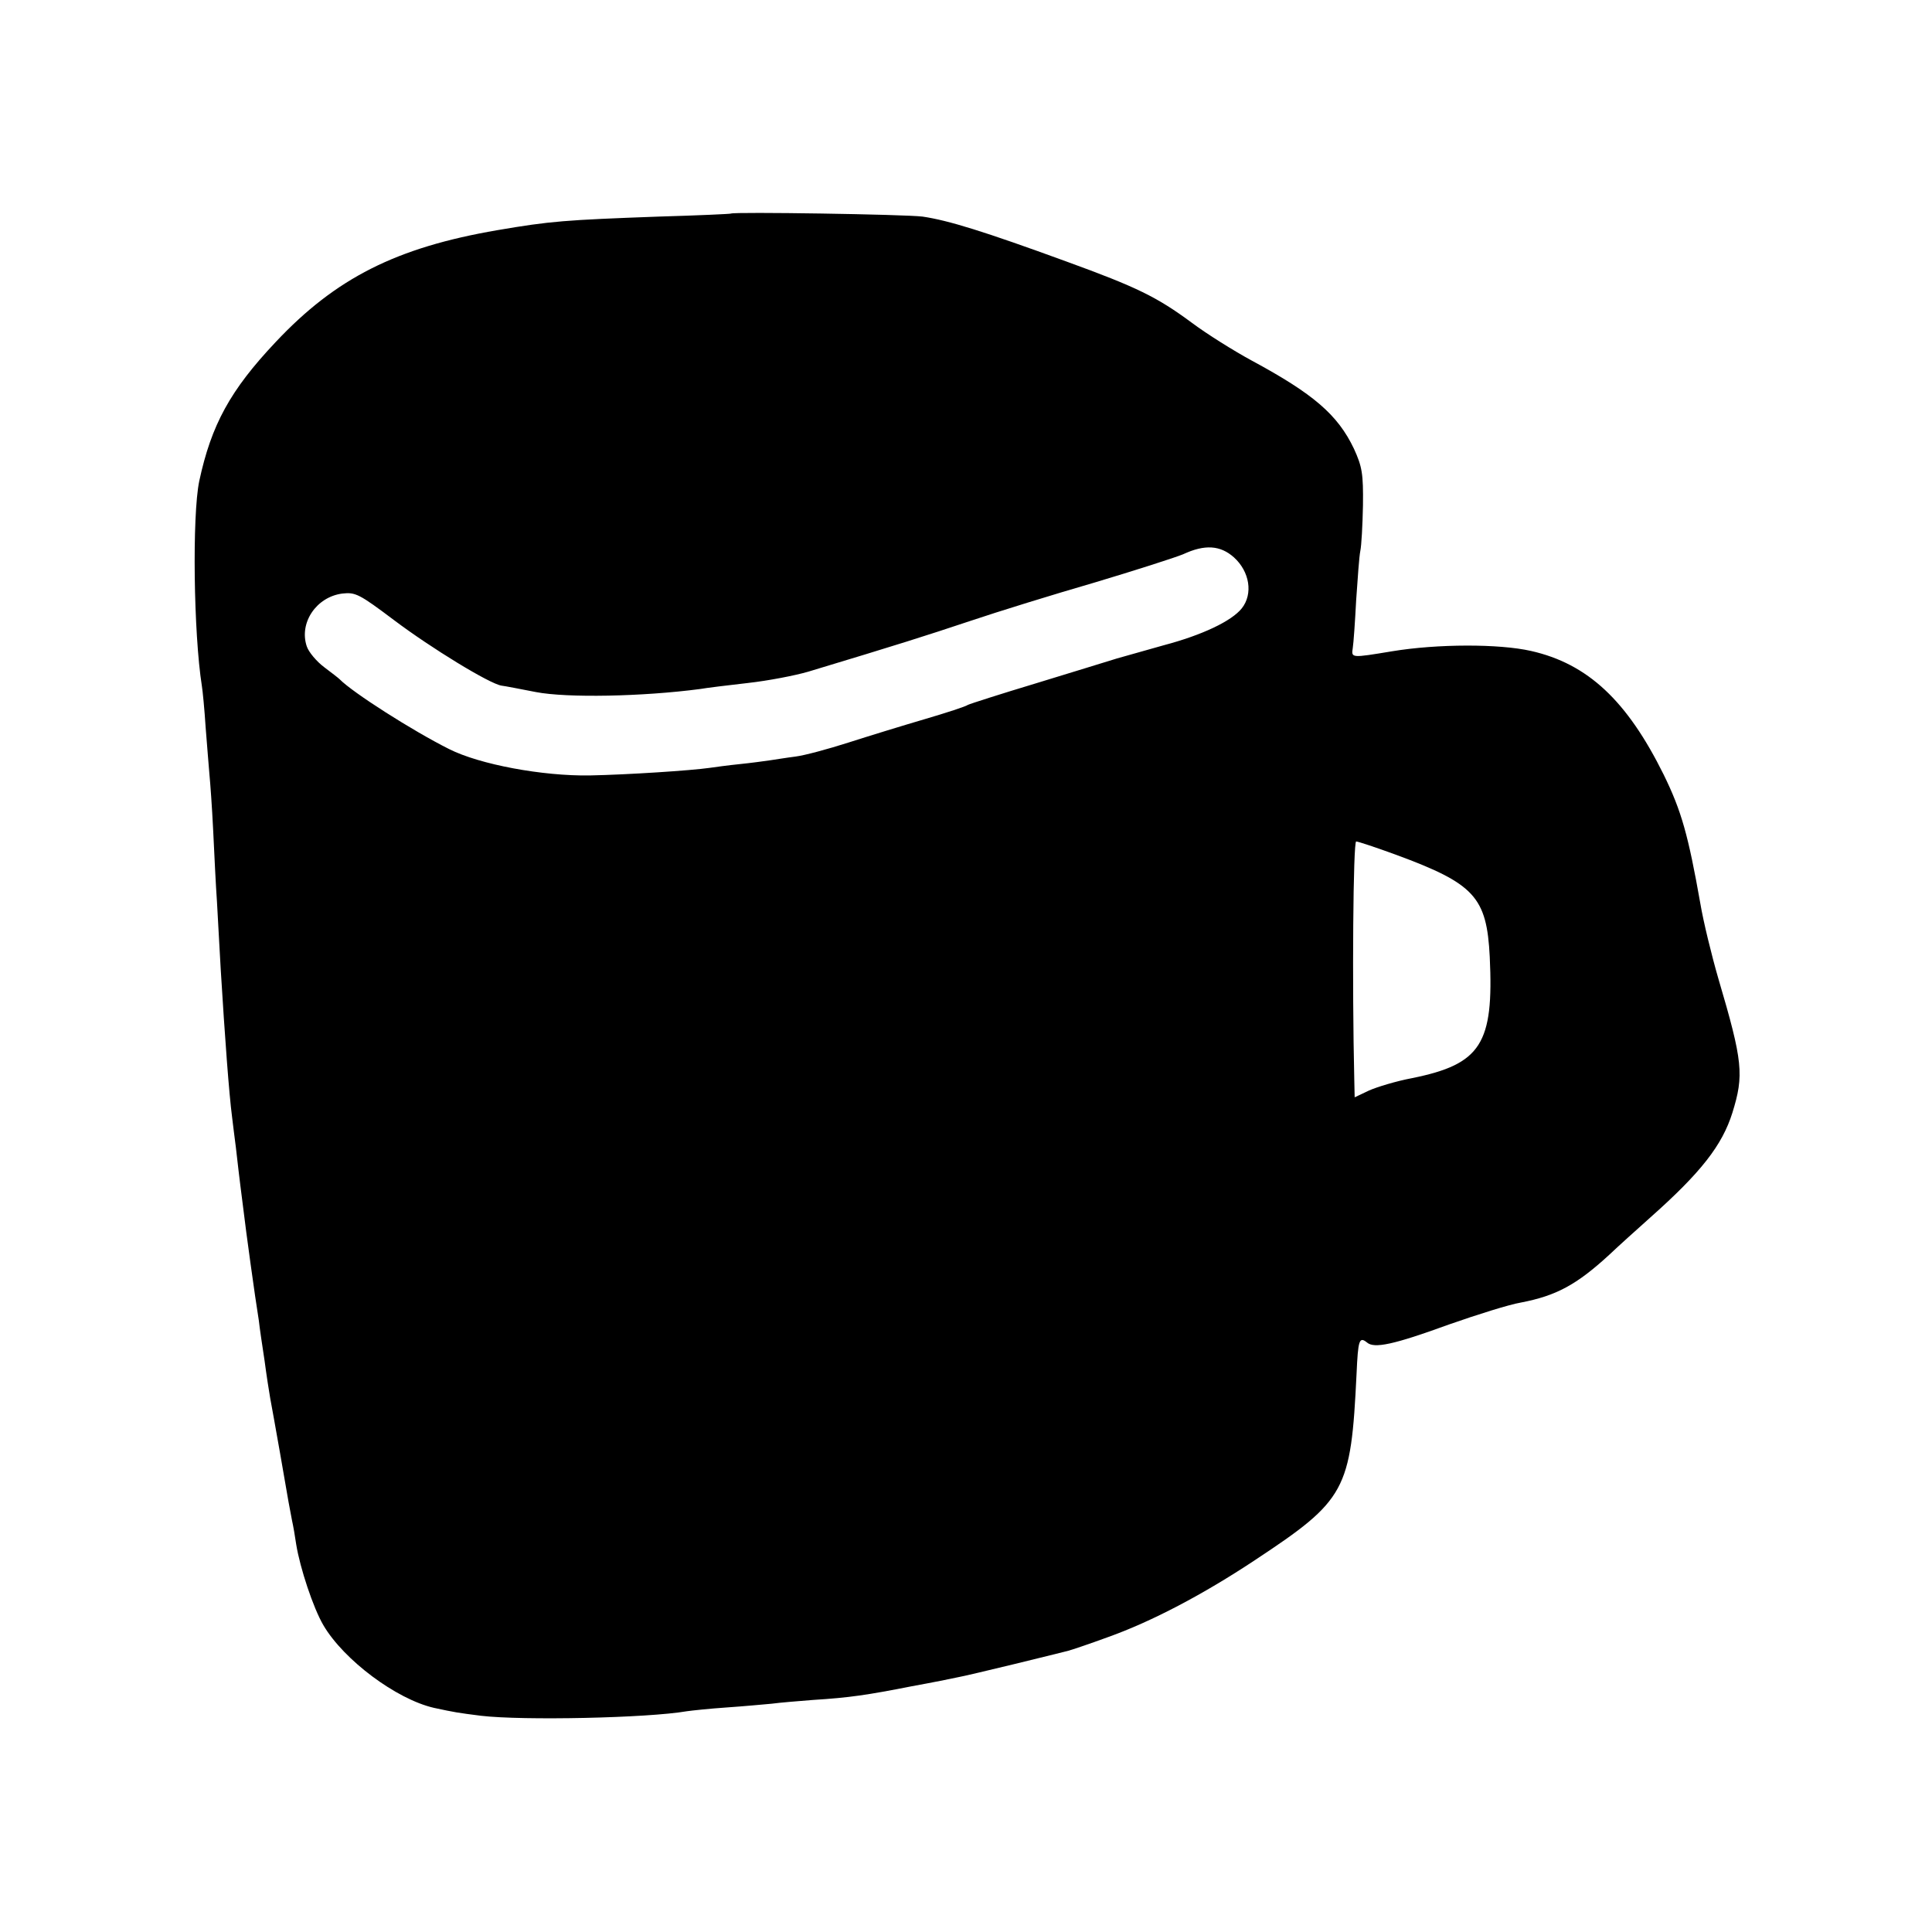
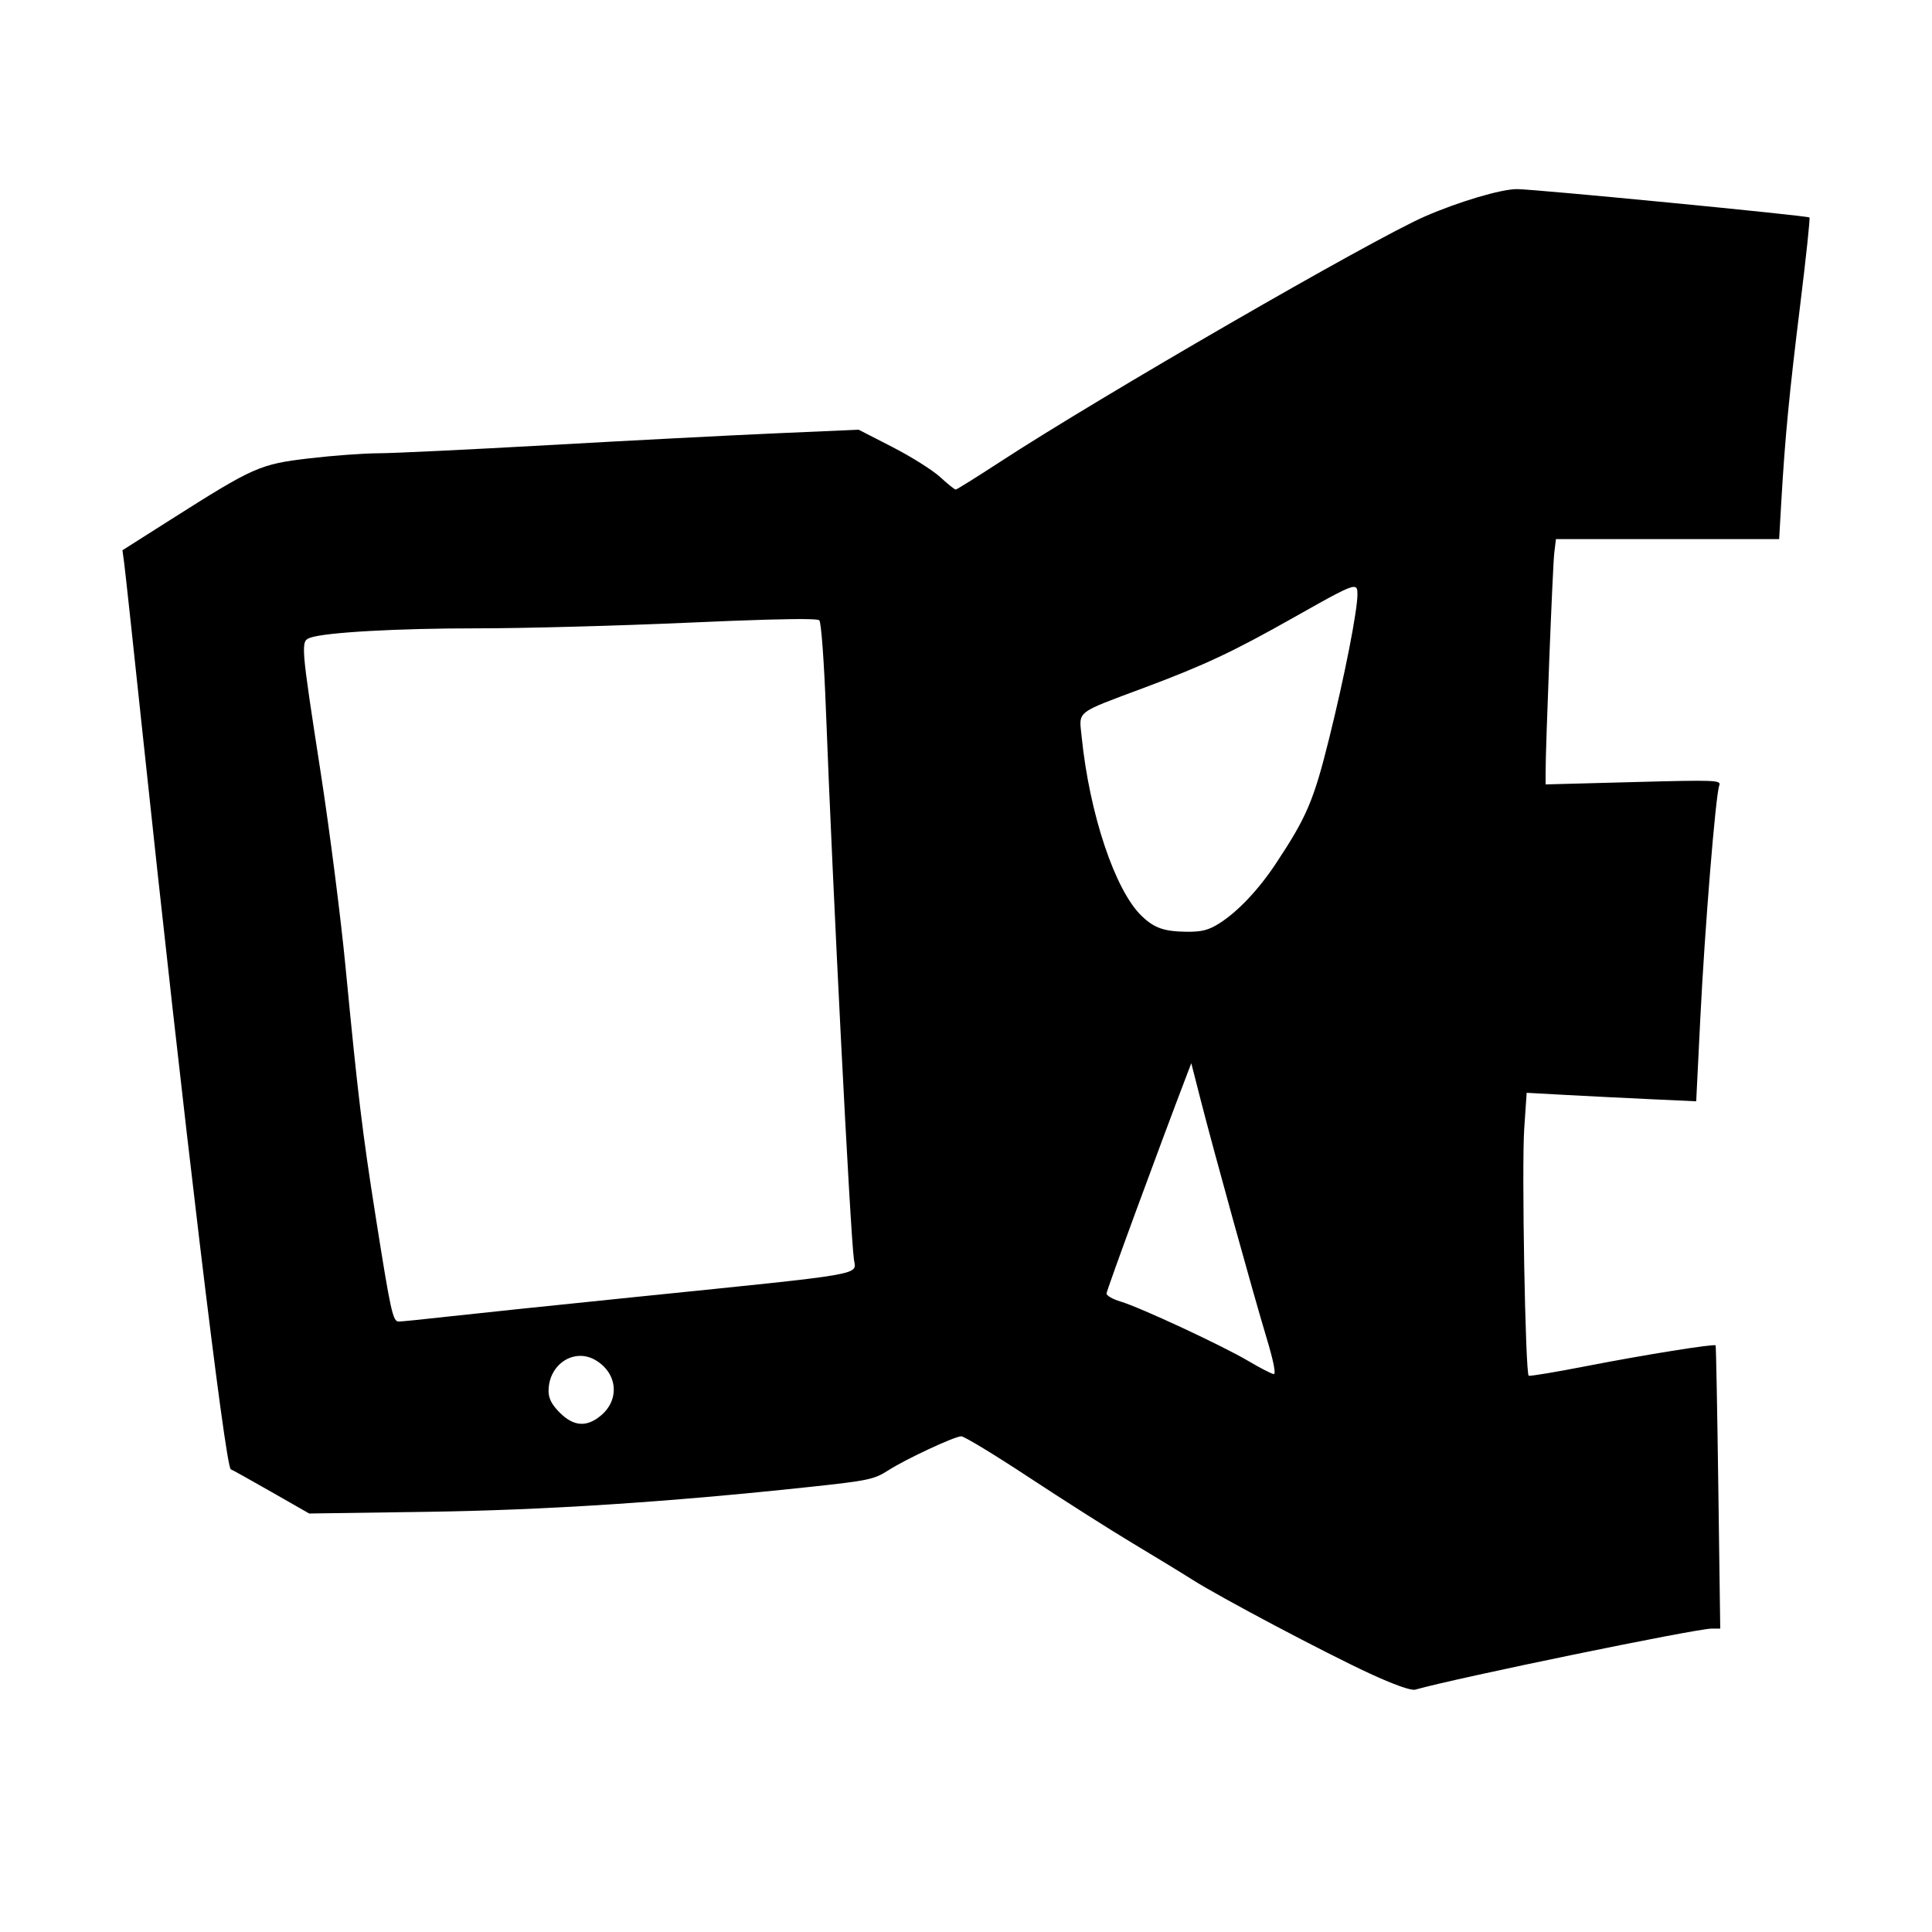
- <svg xmlns="http://www.w3.org/2000/svg" version="1.0" width="512pt" height="512pt" viewBox="0 0 512 512" preserveAspectRatio="xMidYMid meet">
-   <g transform="translate(0,512) scale(0.1,-0.1)" fill="#000000" stroke="none">
-     <path d="M1937 4554 c-1 -1 -87 -5 -192 -8 -247 -9 -287 -12 -427 -36 -268 -46 -428 -127 -587 -296 -121 -128 -171 -220 -203 -369 -19 -92 -15 -404 7 -543 2 -12 7 -62 10 -110 4 -48 8 -103 10 -124 2 -20 7 -87 10 -150 3 -62 7 -147 10 -188 2 -41 7 -122 10 -180 11 -180 22 -329 30 -390 2 -19 7 -55 10 -80 11 -97 14 -117 20 -165 6 -52 31 -234 41 -295 2 -19 9 -66 15 -105 5 -38 12 -83 15 -100 3 -16 15 -82 26 -145 24 -140 26 -149 32 -180 3 -13 8 -42 11 -63 10 -62 45 -168 72 -214 54 -92 193 -196 293 -219 56 -12 62 -13 125 -21 111 -13 441 -6 545 12 14 2 61 7 105 10 44 3 98 8 120 10 22 3 72 7 110 10 96 6 143 13 260 36 55 10 110 21 123 24 12 2 80 18 150 35 70 17 134 33 142 35 8 2 56 18 105 36 118 42 254 114 390 204 242 160 255 184 270 494 4 90 7 100 28 83 19 -16 69 -6 217 48 74 26 160 53 190 58 94 18 148 47 235 127 22 21 71 65 109 99 134 119 190 191 217 277 31 100 28 135 -37 355 -18 62 -40 152 -48 200 -32 181 -50 245 -97 341 -97 196 -201 294 -352 328 -84 19 -247 19 -368 -1 -109 -18 -108 -18 -104 9 2 12 6 69 9 127 4 58 8 116 11 130 3 14 6 68 7 121 1 83 -2 102 -24 150 -43 90 -107 145 -270 233 -48 26 -120 71 -160 101 -92 68 -145 94 -332 162 -219 80 -313 109 -381 119 -47 6 -501 13 -508 8z m1333 -911 c42 -38 51 -97 21 -135 -27 -34 -105 -71 -207 -98 -43 -12 -99 -28 -124 -35 -25 -8 -121 -37 -215 -66 -93 -28 -174 -54 -180 -57 -5 -4 -57 -21 -115 -38 -58 -17 -149 -45 -202 -62 -53 -17 -116 -34 -140 -37 -24 -3 -54 -8 -68 -10 -14 -2 -50 -7 -80 -10 -30 -3 -66 -8 -80 -10 -49 -7 -216 -18 -317 -20 -125 -2 -292 29 -373 70 -96 48 -256 150 -290 185 -3 3 -21 17 -41 32 -20 15 -41 40 -46 55 -21 62 25 131 94 140 35 4 45 -1 138 -71 97 -73 252 -168 284 -173 9 -1 50 -9 91 -17 83 -16 283 -12 435 8 17 3 74 10 127 16 54 6 126 20 160 30 242 73 308 94 428 134 74 25 223 71 330 102 107 32 213 66 235 75 58 27 99 24 135 -8z m429 -788 c209 -77 241 -112 249 -271 11 -230 -23 -284 -205 -321 -43 -8 -95 -24 -115 -33 l-38 -18 -1 46 c-6 255 -3 632 5 632 5 0 53 -16 105 -35z" />
-   </g>
+ <svg xmlns="http://www.w3.org/2000/svg" xml:space="preserve" width="512pt" height="512pt" preserveAspectRatio="xMidYMid" version="1.0" viewBox="0 0 512 512">
+   <path d="M401.997 50.115c-4.199.006-15.343 3.31-24.326 7.215-13.901 6.04-86.046 47.718-112.693 65.102-6.16 4.019-11.431 7.307-11.714 7.307-.282 0-2.133-1.49-4.111-3.31-1.979-1.82-7.65-5.39-12.601-7.932l-9.004-4.621-22.057.965c-12.13.53-39.183 1.934-60.116 3.117s-41.21 2.156-45.06 2.162c-3.849.006-12.11.613-18.356 1.348-13.097 1.542-14.633 2.22-36.711 16.231l-12.796 8.12.475 3.553c.262 1.954 2.457 22.255 4.877 45.113 10.63 100.401 21.898 194.397 23.362 194.896.359.122 5.18 2.808 10.714 5.969l10.062 5.745 31.06-.444c31.406-.45 64.11-2.58 101.832-6.627 15.291-1.641 16.825-1.966 20.56-4.363 4.64-2.977 17.358-8.918 19.331-9.03.732-.041 8.81 4.856 17.954 10.884 9.143 6.027 21.545 13.906 27.56 17.507s13.102 7.926 15.75 9.61c7.282 4.636 35.22 19.417 46.933 24.834 6.47 2.992 11.033 4.614 12.124 4.306 11.331-3.188 74.445-16.179 78.605-16.179h2.23l-.51-37.404c-.279-20.572-.6-37.516-.712-37.654-.374-.46-19.039 2.533-34.116 5.471-8.18 1.594-15.12 2.752-15.419 2.574-.893-.53-1.884-55.282-1.186-65.521l.644-9.456 10.168.558c5.592.306 15.702.813 22.465 1.126l12.295.569 1.1-22.18c1.176-23.702 4.052-59.026 5.011-61.524.545-1.421-.842-1.476-22.716-.894l-23.299.62-.008-2.978c-.018-6.649 1.878-54.862 2.294-58.318l.447-3.719h59.151l.596-10.28c.973-16.754 2.08-28.243 5.02-52.062 1.528-12.394 2.618-22.693 2.42-22.887-.504-.493-73.02-7.525-77.529-7.52zM358.74 155.54c.94-.027.995.734.995 1.984 0 4.346-3.396 21.646-7.485 38.125-4.092 16.492-5.946 20.854-14.086 33.14-4.646 7.013-10.134 12.82-15.047 15.922-2.84 1.792-4.655 2.256-8.643 2.213-5.973-.066-8.558-.968-11.889-4.151-7.067-6.753-13.85-26.994-15.94-47.561-.707-6.958-1.862-6.06 16.65-12.984 15.944-5.965 23.406-9.47 39.56-18.59 10.303-5.816 14.32-8.052 15.885-8.098m-144.084 8.555c1.503.049 2.322.148 2.47.297.506.505 1.263 10.825 1.763 24.018 1.776 46.94 6.434 138.33 7.408 145.338.592 4.263 4.186 3.64-57.299 9.91-21.414 2.182-44.131 4.554-50.485 5.268s-12.128 1.297-12.833 1.297c-1.58 0-2.124-2.48-6.154-27.998-3.49-22.095-4.694-32.09-7.965-66.058-1.25-12.993-4.193-36.026-6.538-51.184-5.322-34.41-5.372-35.034-2.866-35.961 3.874-1.433 23.103-2.518 44.407-2.506 12.03.007 37.13-.667 55.776-1.498 17.151-.765 27.808-1.07 32.316-.923m101.048 117.669 2.429 9.511c3.476 13.616 13.969 51.525 17.466 63.104 1.874 6.203 2.6 9.815 1.962 9.768-.557-.042-3.571-1.593-6.699-3.446-6.897-4.085-28.758-14.26-33.904-15.78-2.045-.605-3.718-1.563-3.718-2.128 0-.795 13.81-38.385 21.337-58.08zm-162.253 77.562c1.428-.063 2.911.278 4.327 1.102 5.838 3.4 6.555 10.423 1.499 14.677-3.785 3.185-7.24 2.952-10.927-.734-2.142-2.142-2.975-3.758-2.975-5.771 0-5.272 3.792-9.087 8.076-9.274" style="fill:#000;stroke-width:1" />
</svg>
